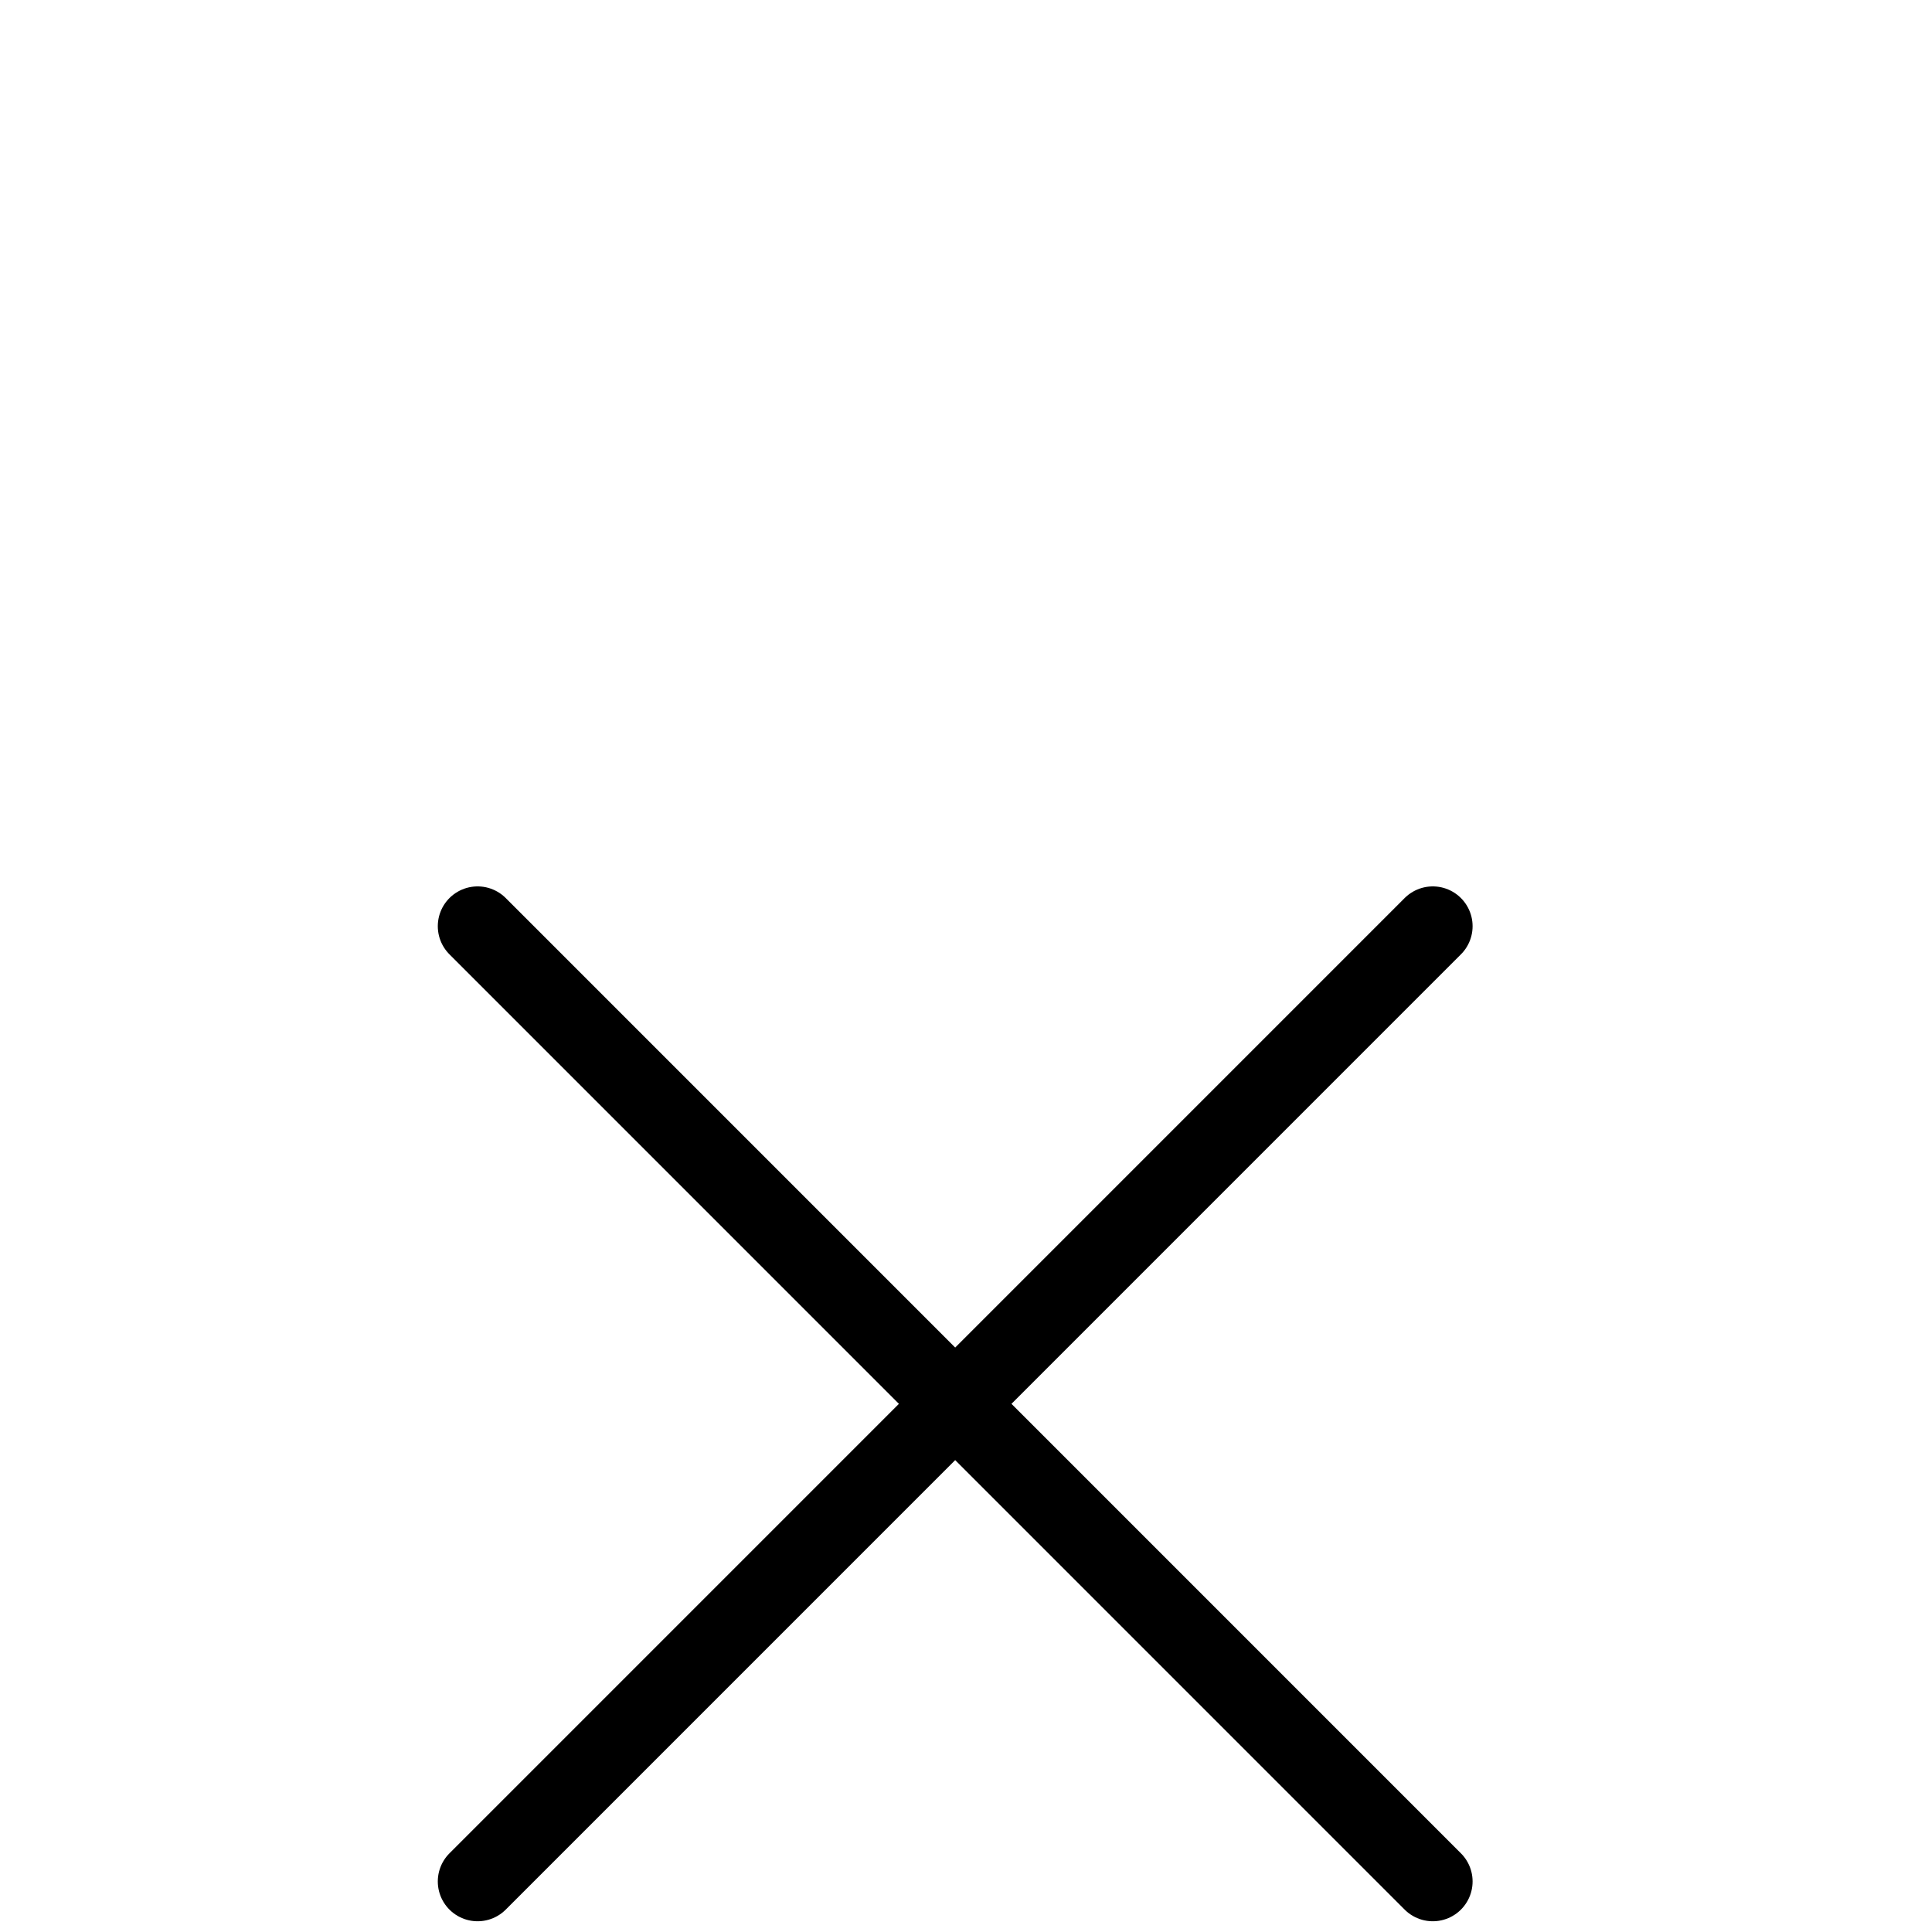
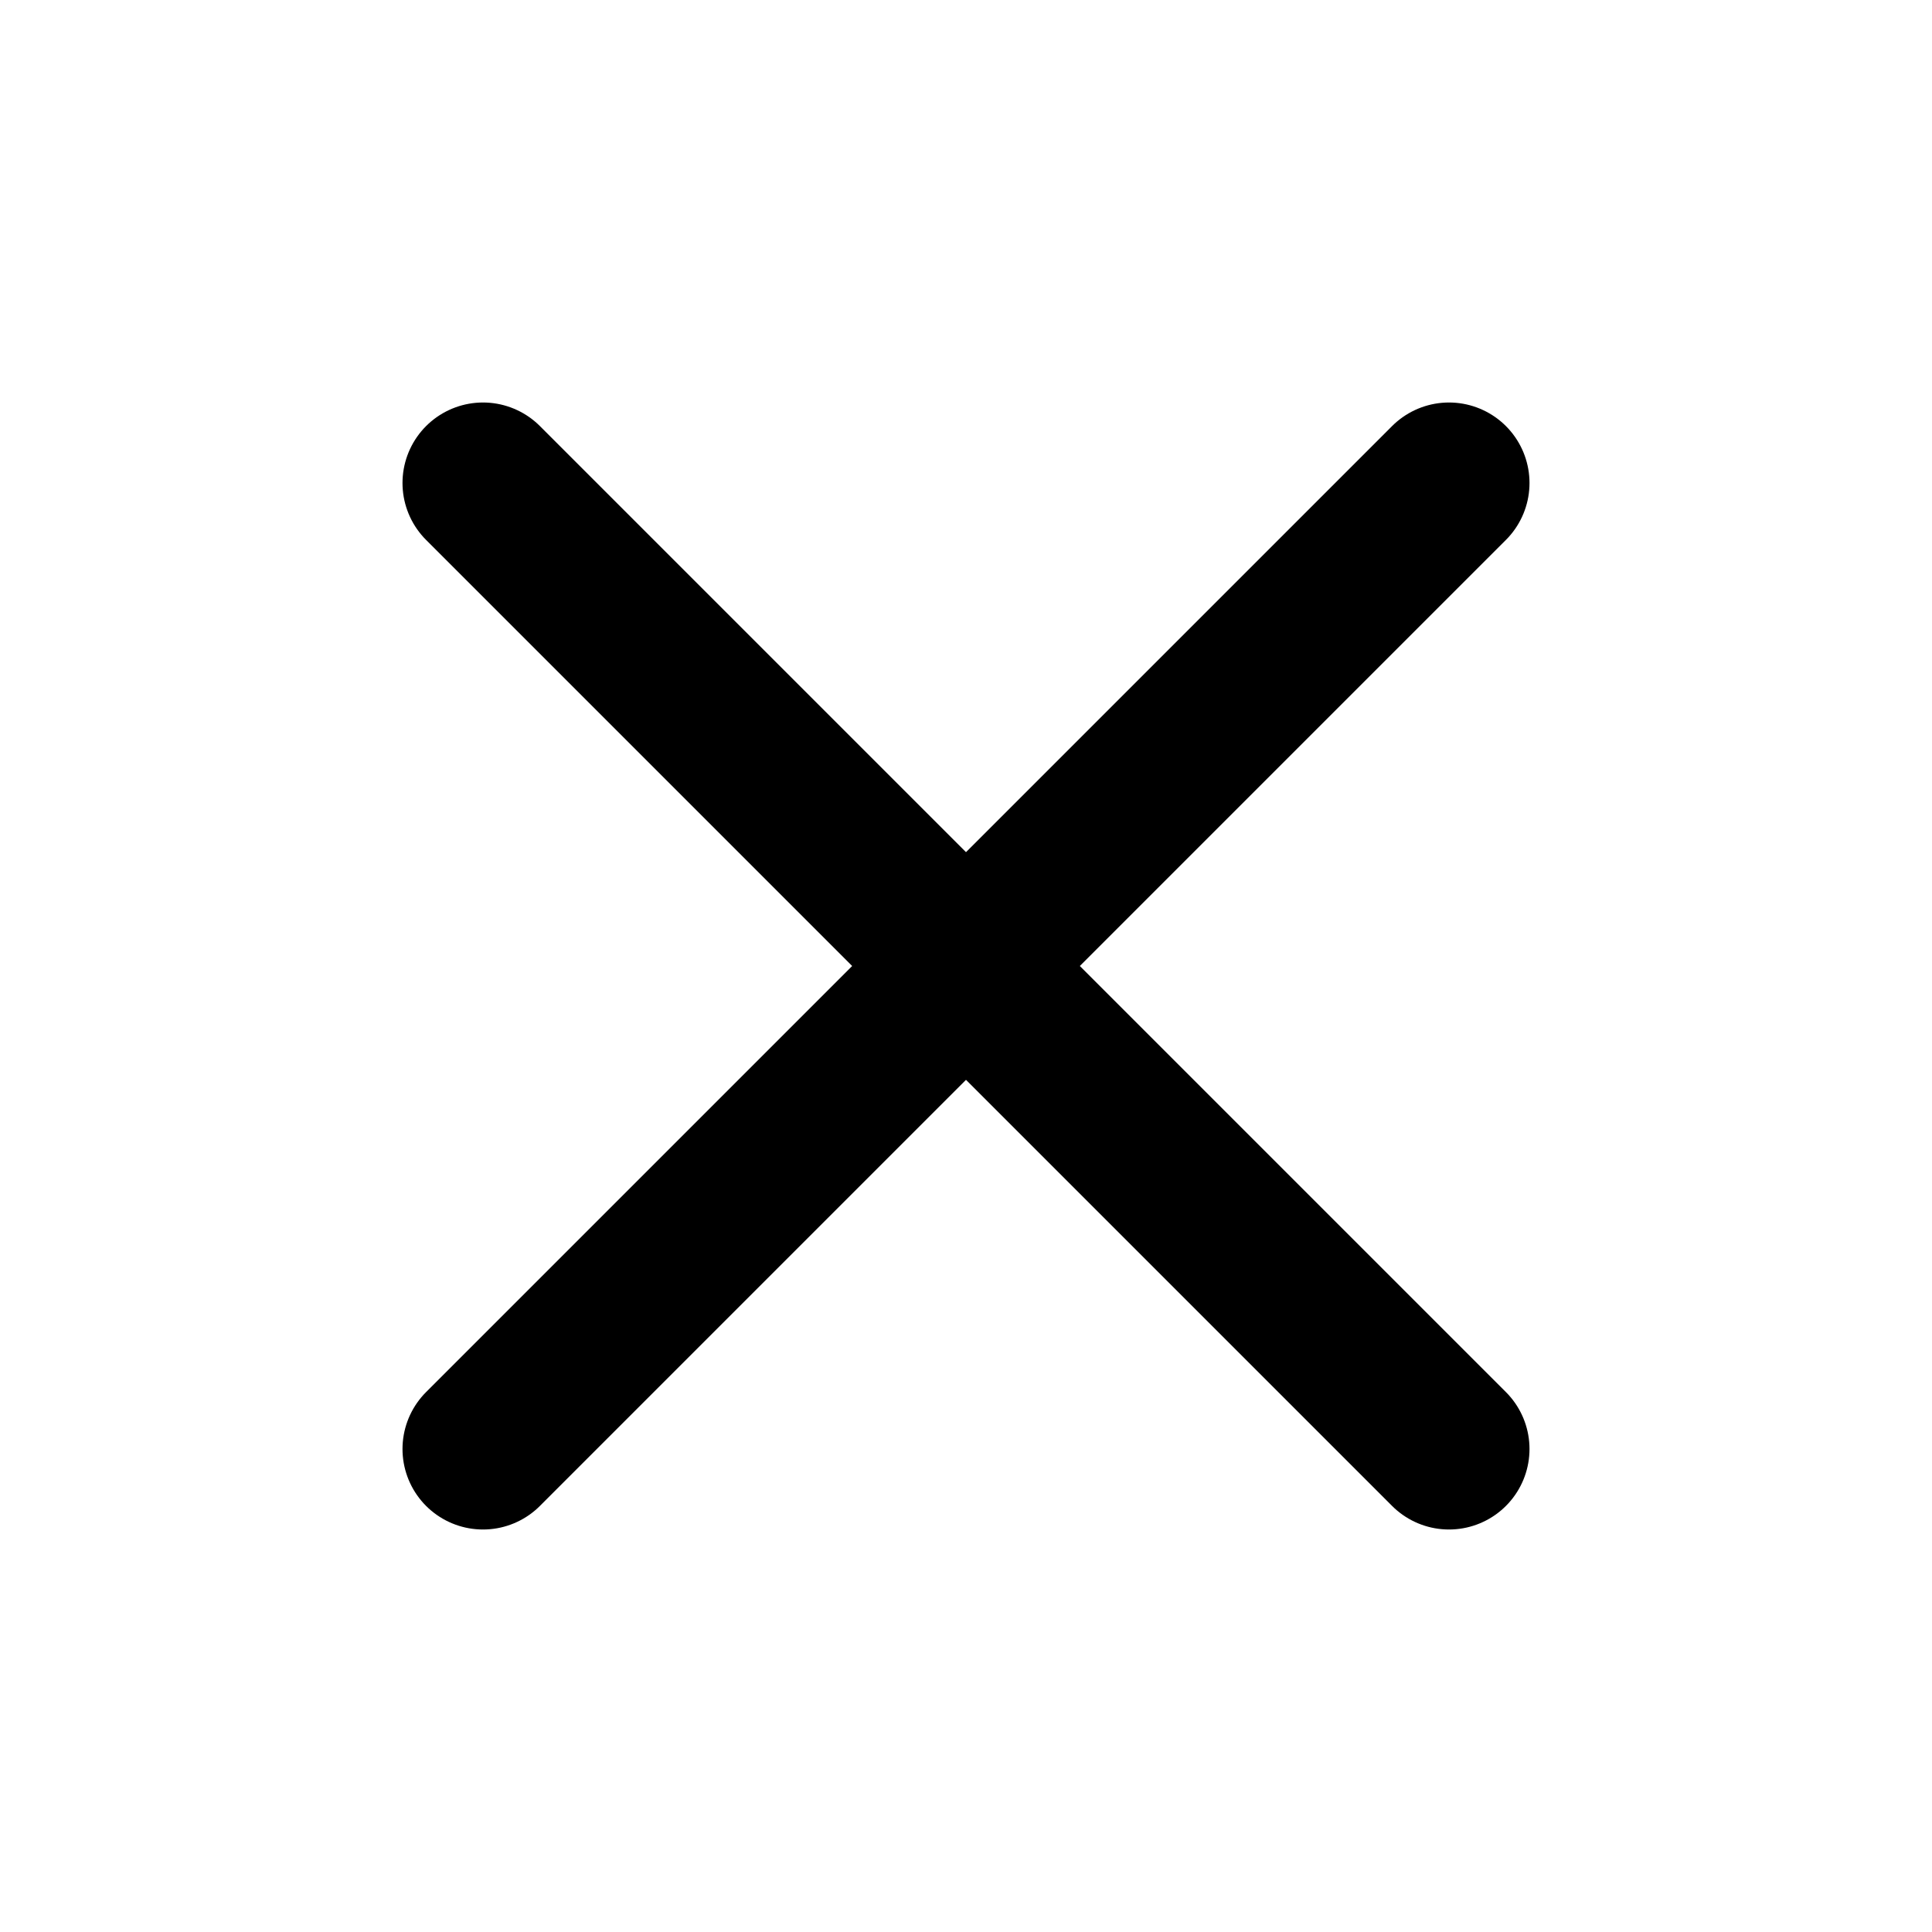
- <svg xmlns="http://www.w3.org/2000/svg" heigh="24" width="24" fill="none" view-box="0 0 24 24" stroke="currentColor" stroke-width="1">
+ <svg xmlns="http://www.w3.org/2000/svg" heigh="20" width="20" fill="none" viewBox="0 0 24 24" stroke="currentColor" stroke-width="2">
  <path stroke-linecap="round" stroke-linejoin="round" d="M6 18L18 6M6 6l12 12" />
</svg>
